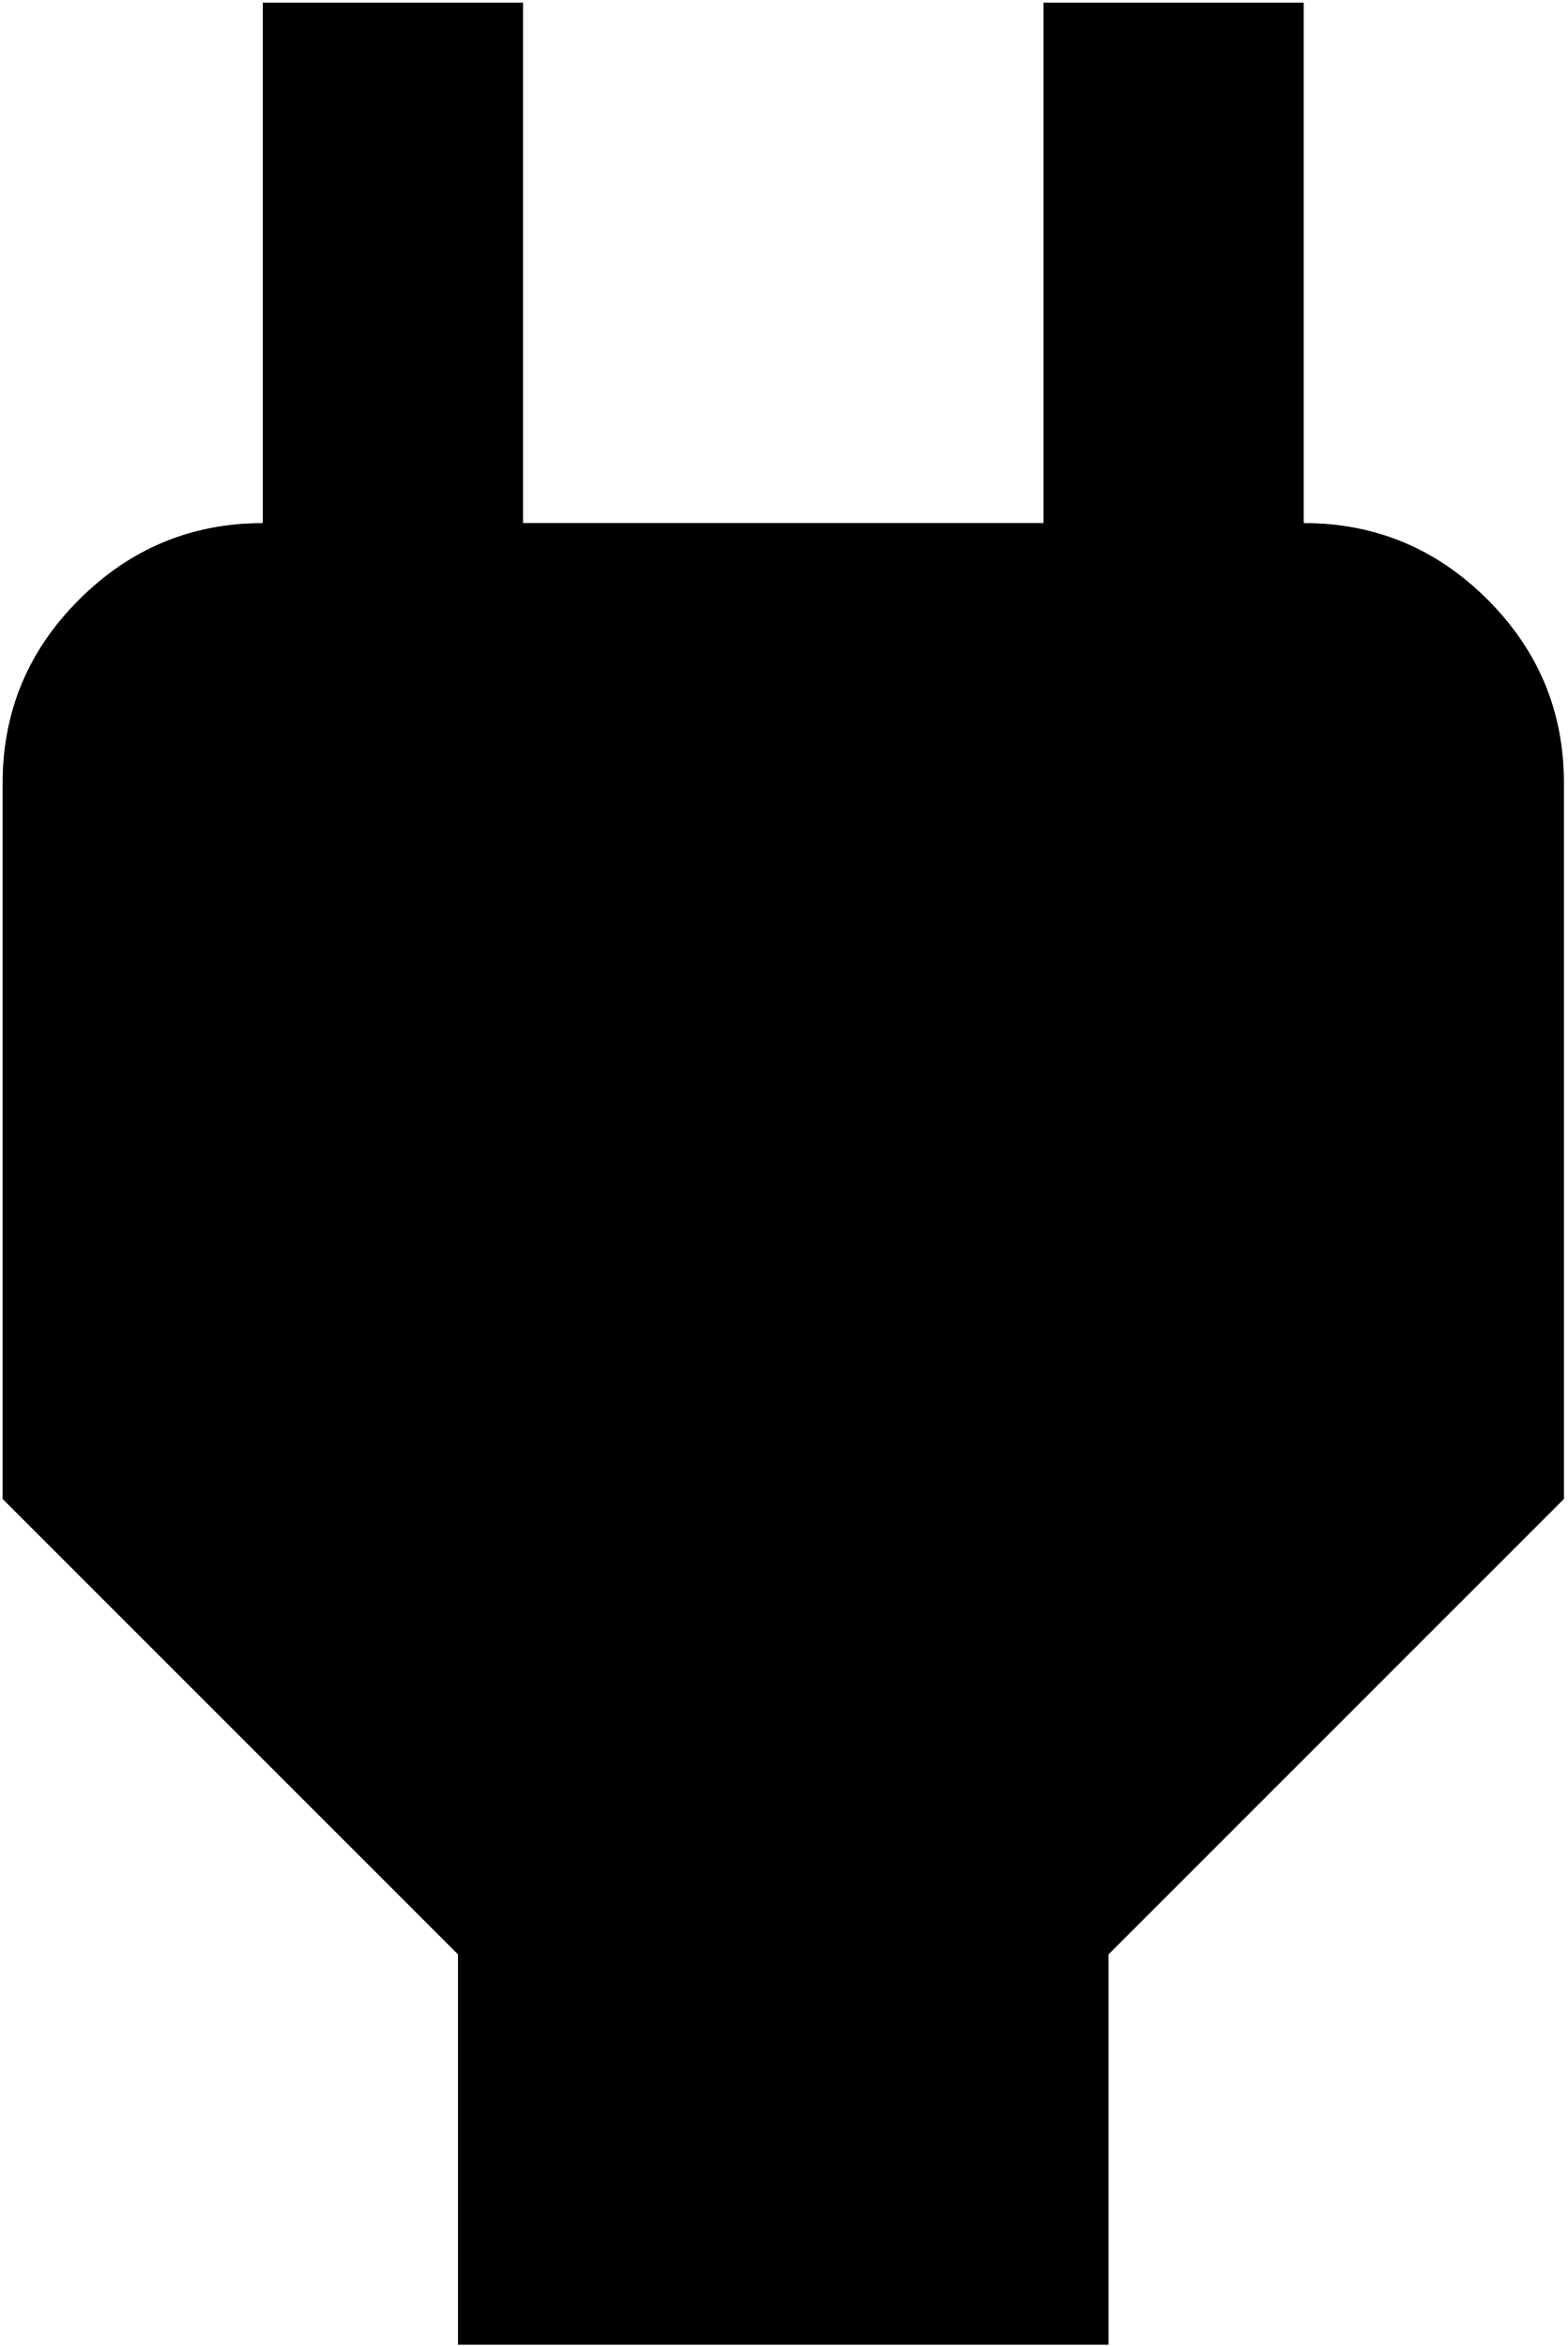
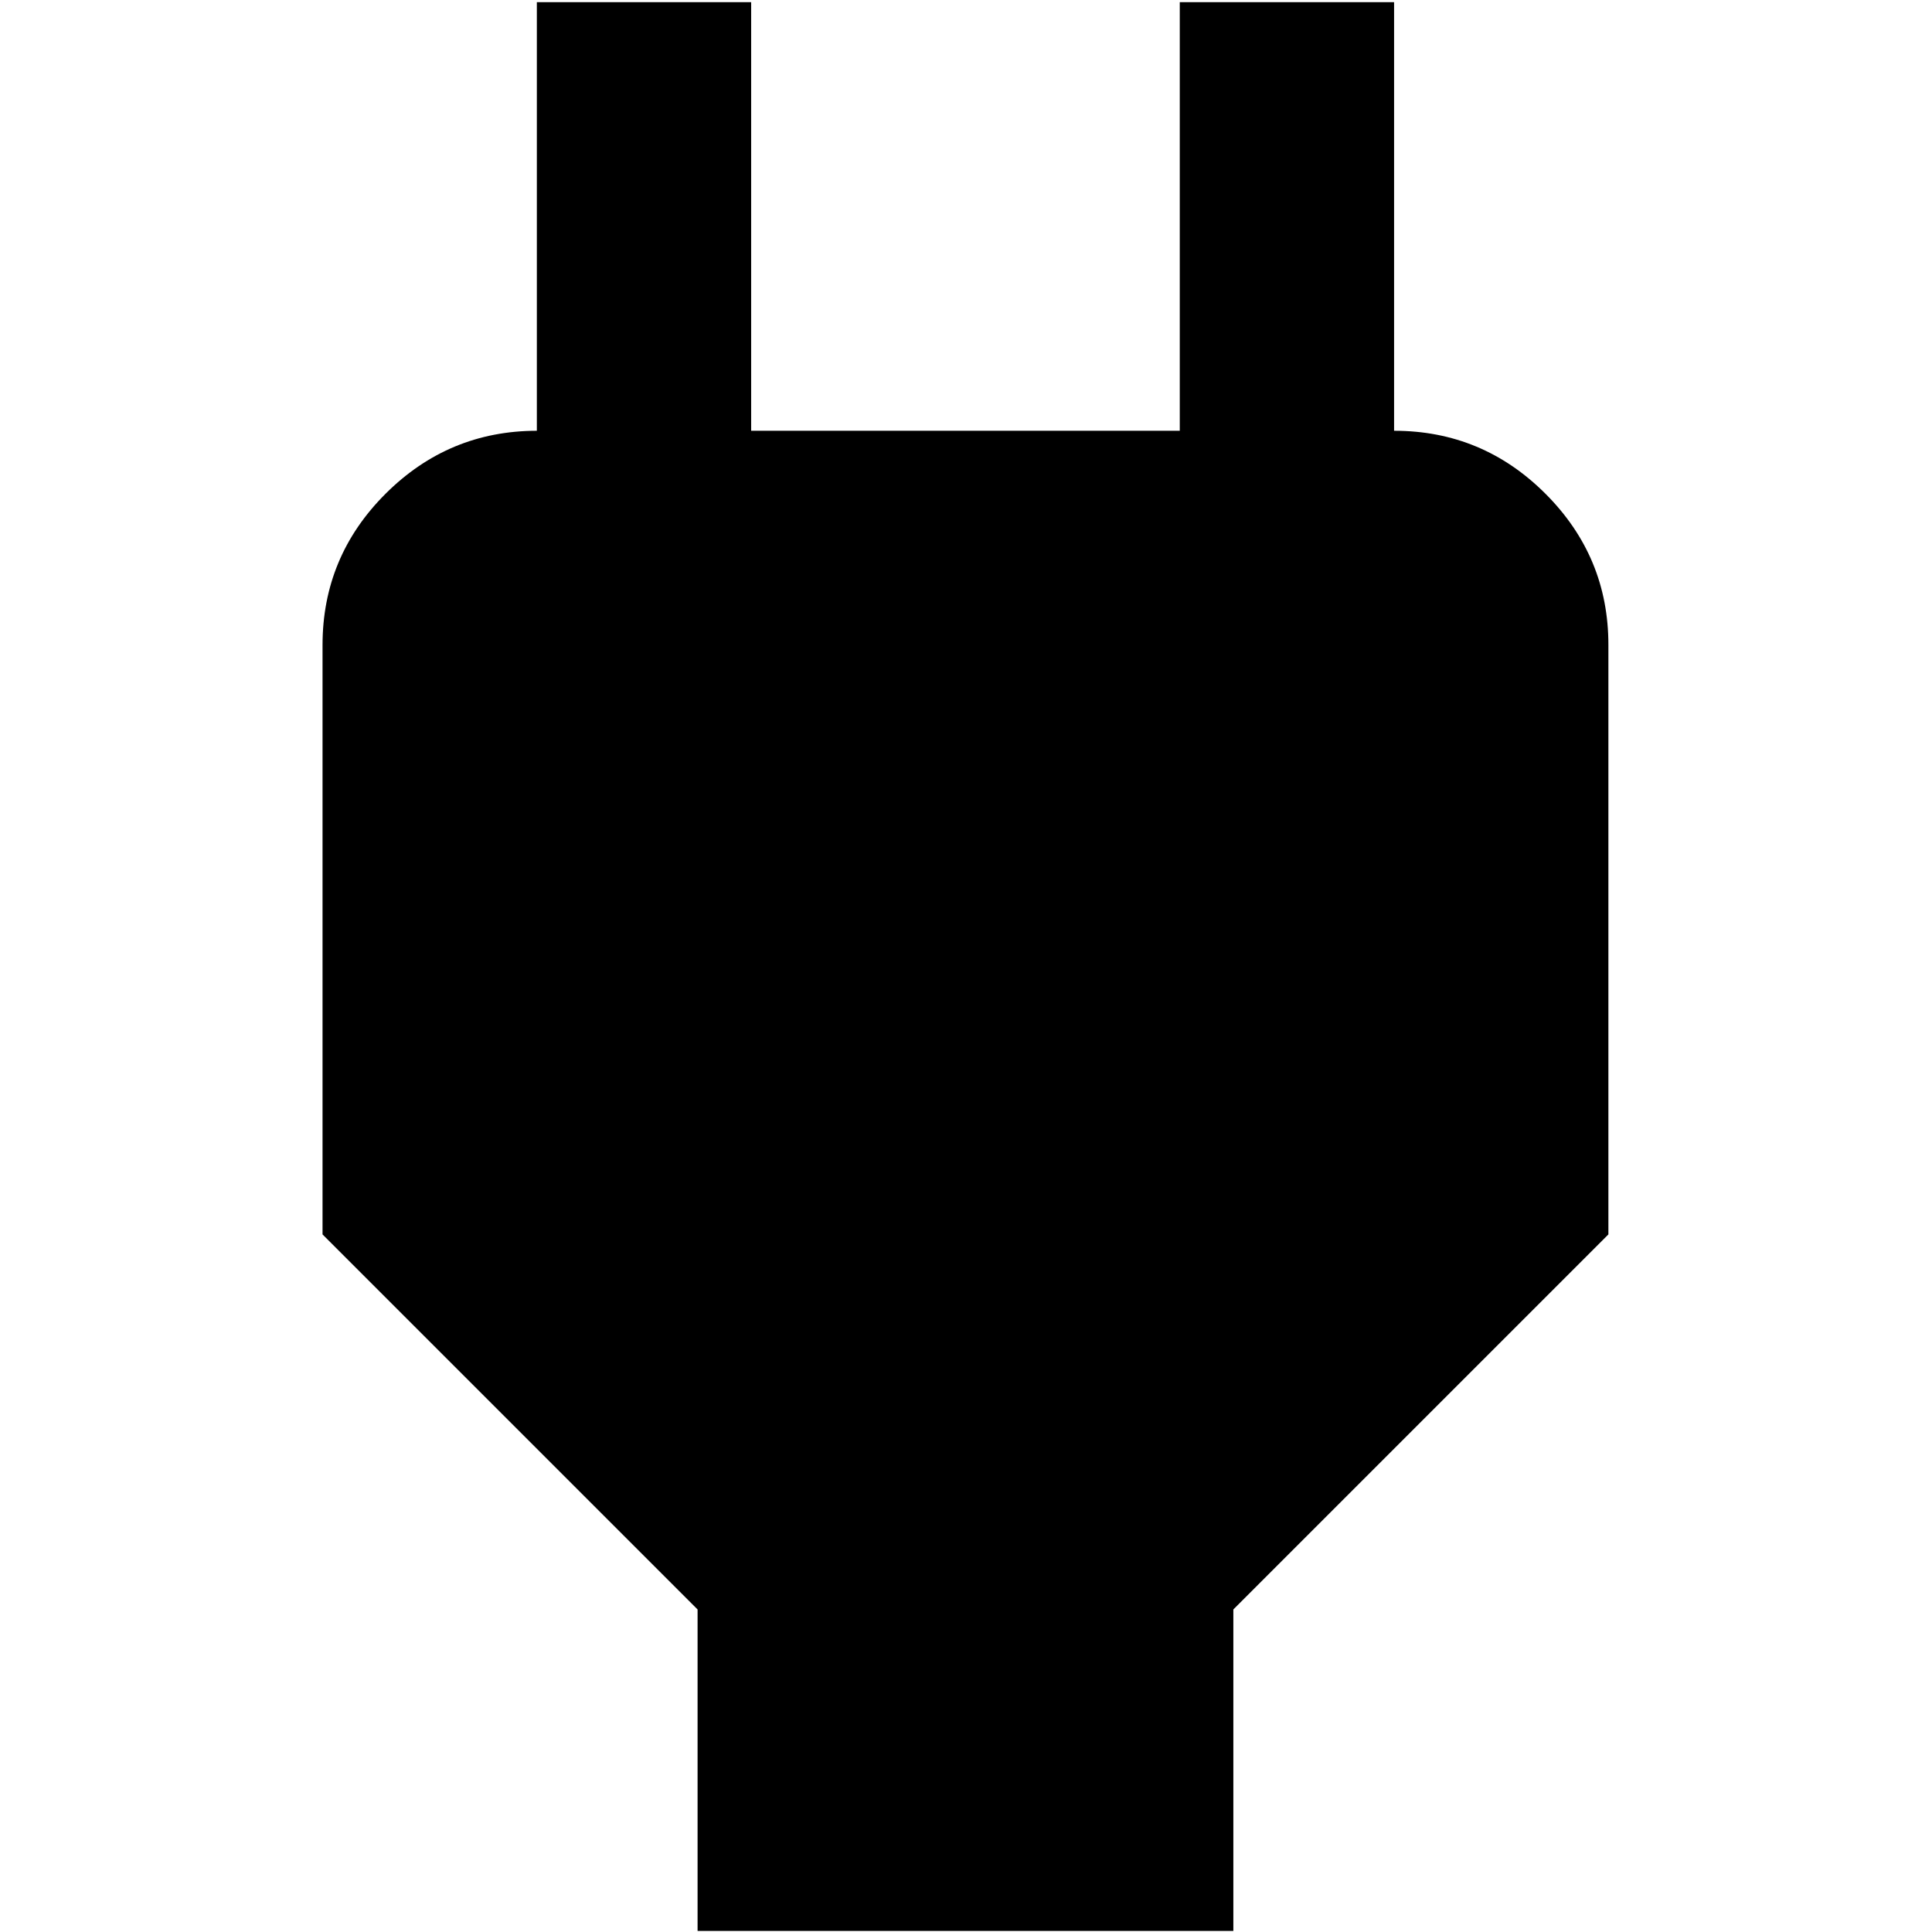
- <svg xmlns="http://www.w3.org/2000/svg" viewBox="5.98 2.98 12.05 18.03">
+ <svg xmlns="http://www.w3.org/2000/svg" height="24" width="24" viewBox="5.98 2.98 12.05 18.03">
  <path fill="currentColor" d="M9.5 21v-3L6 14.5V9q0-.825.588-1.412T8 7h1L8 8V3h2v4h4V3h2v5l-1-1h1q.825 0 1.413.588T18 9v5.5L14.5 18v3z" />
</svg>
